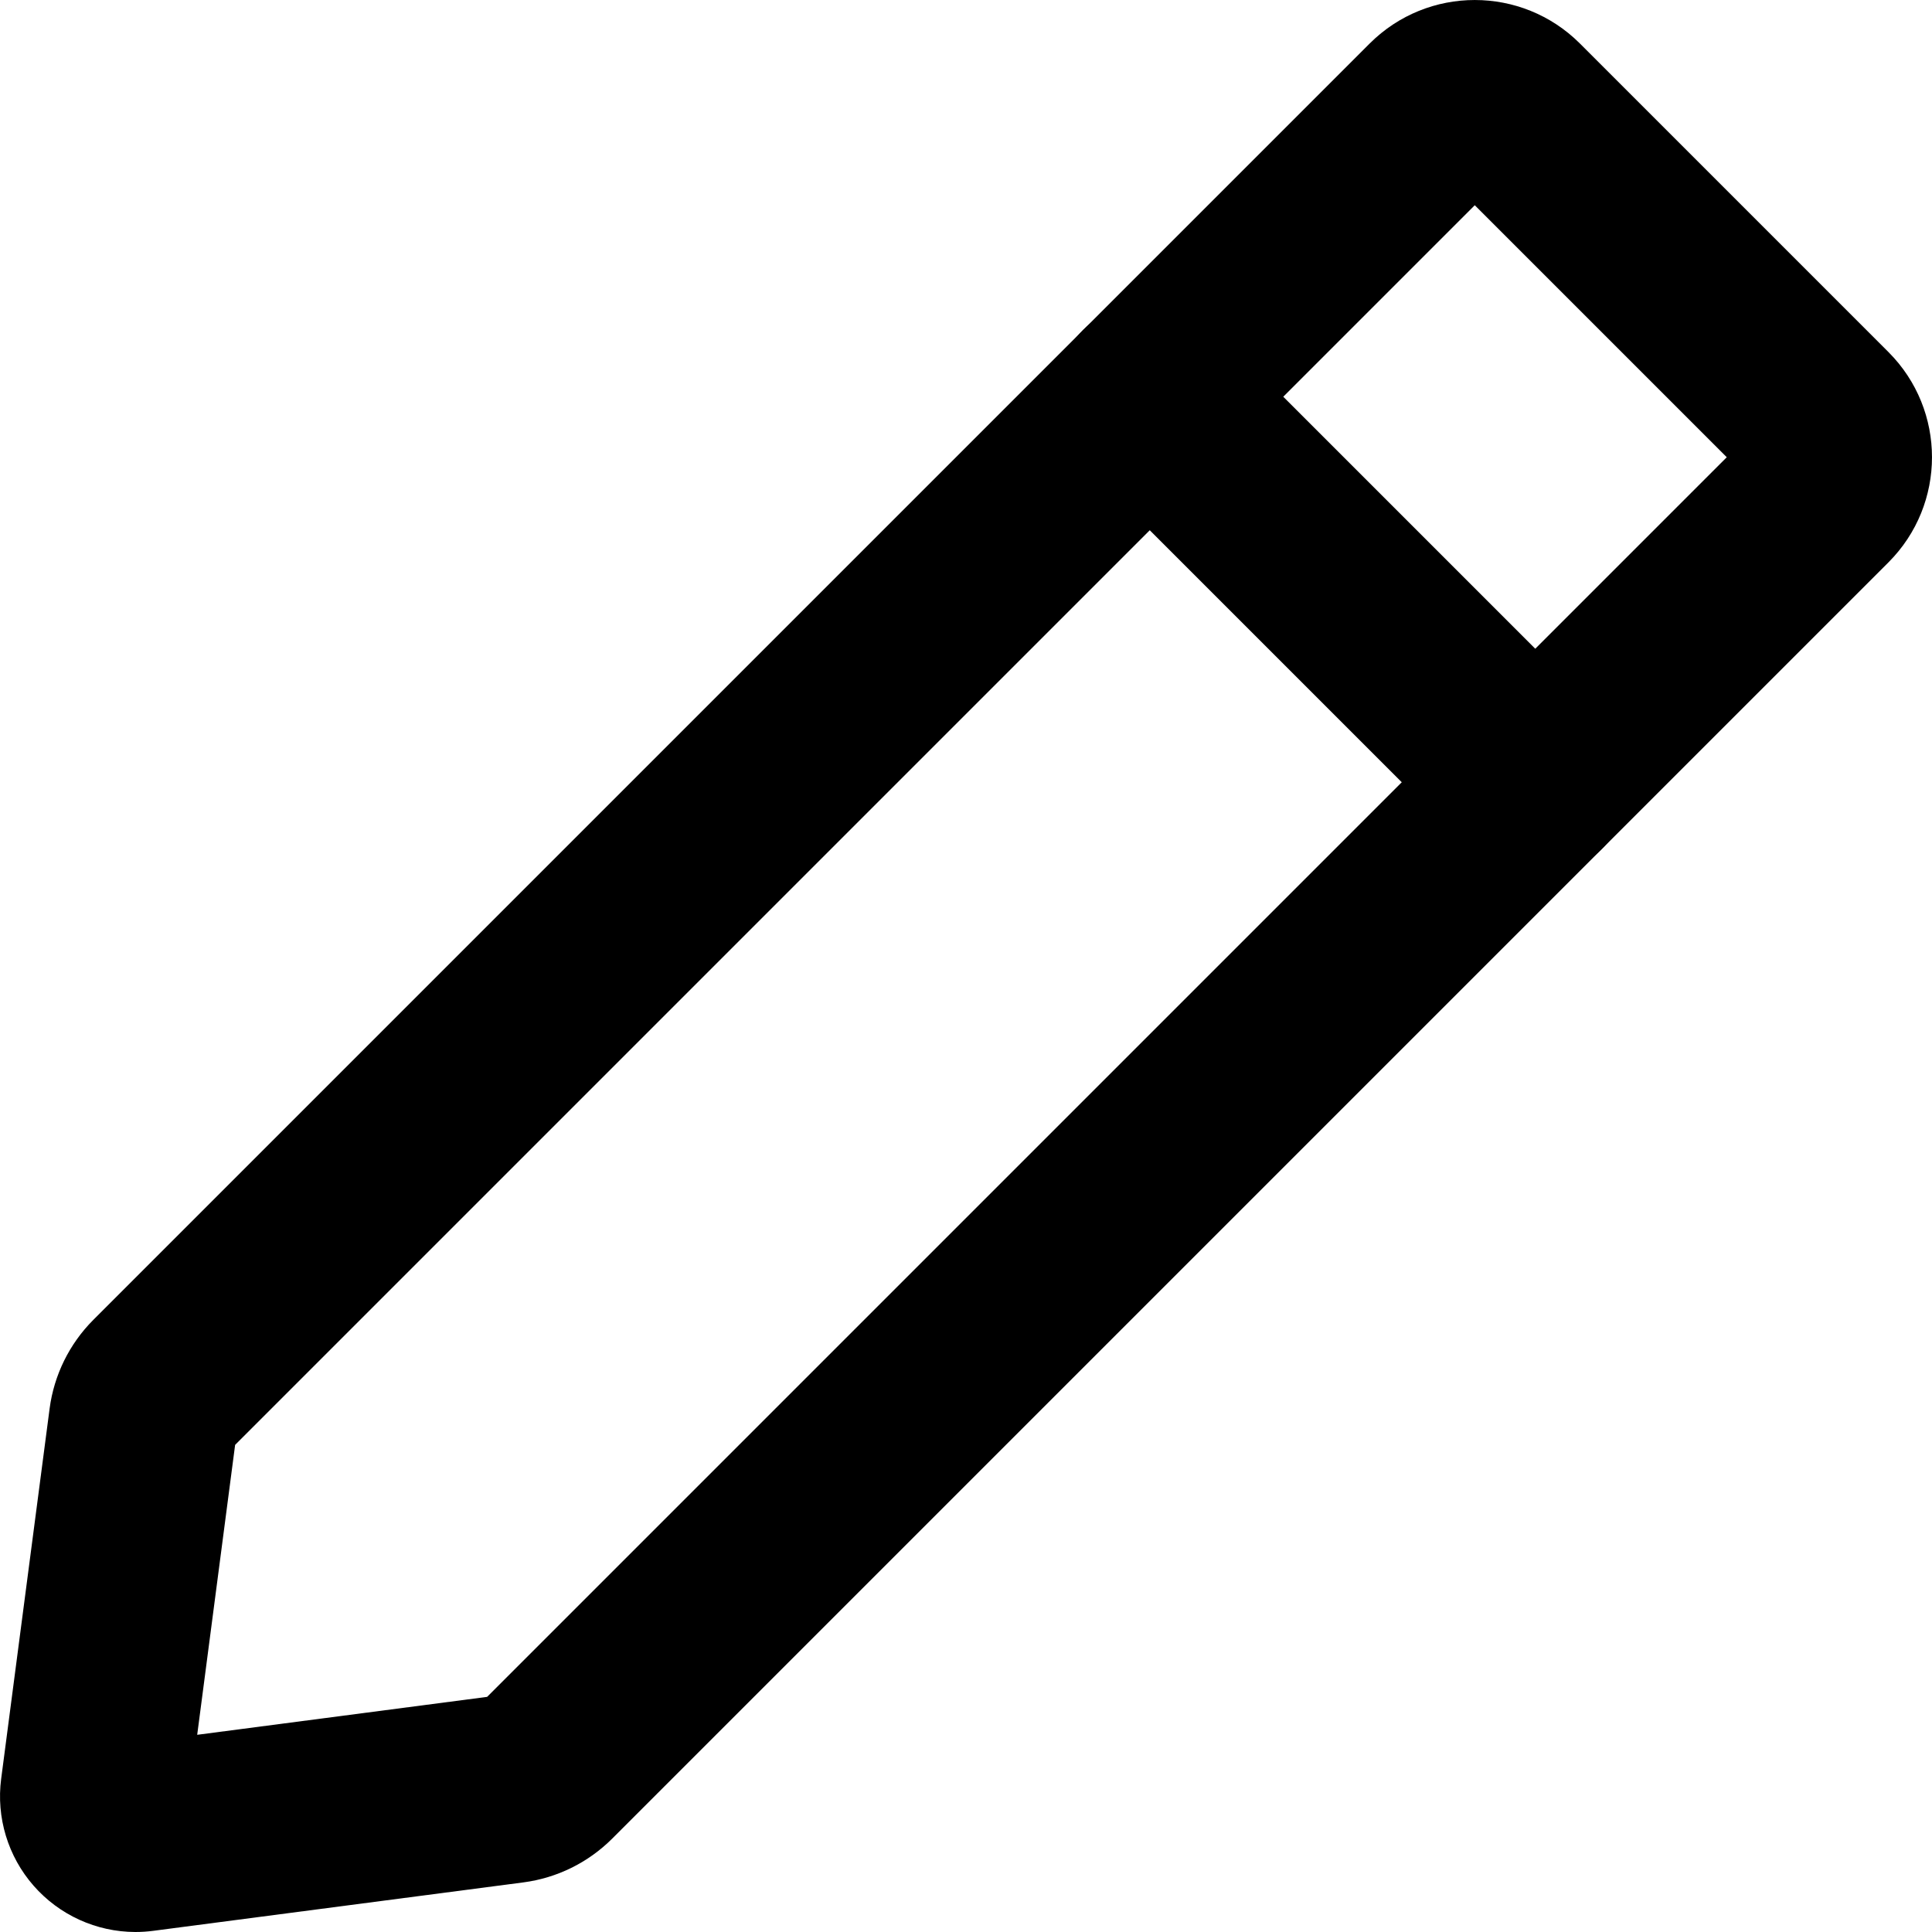
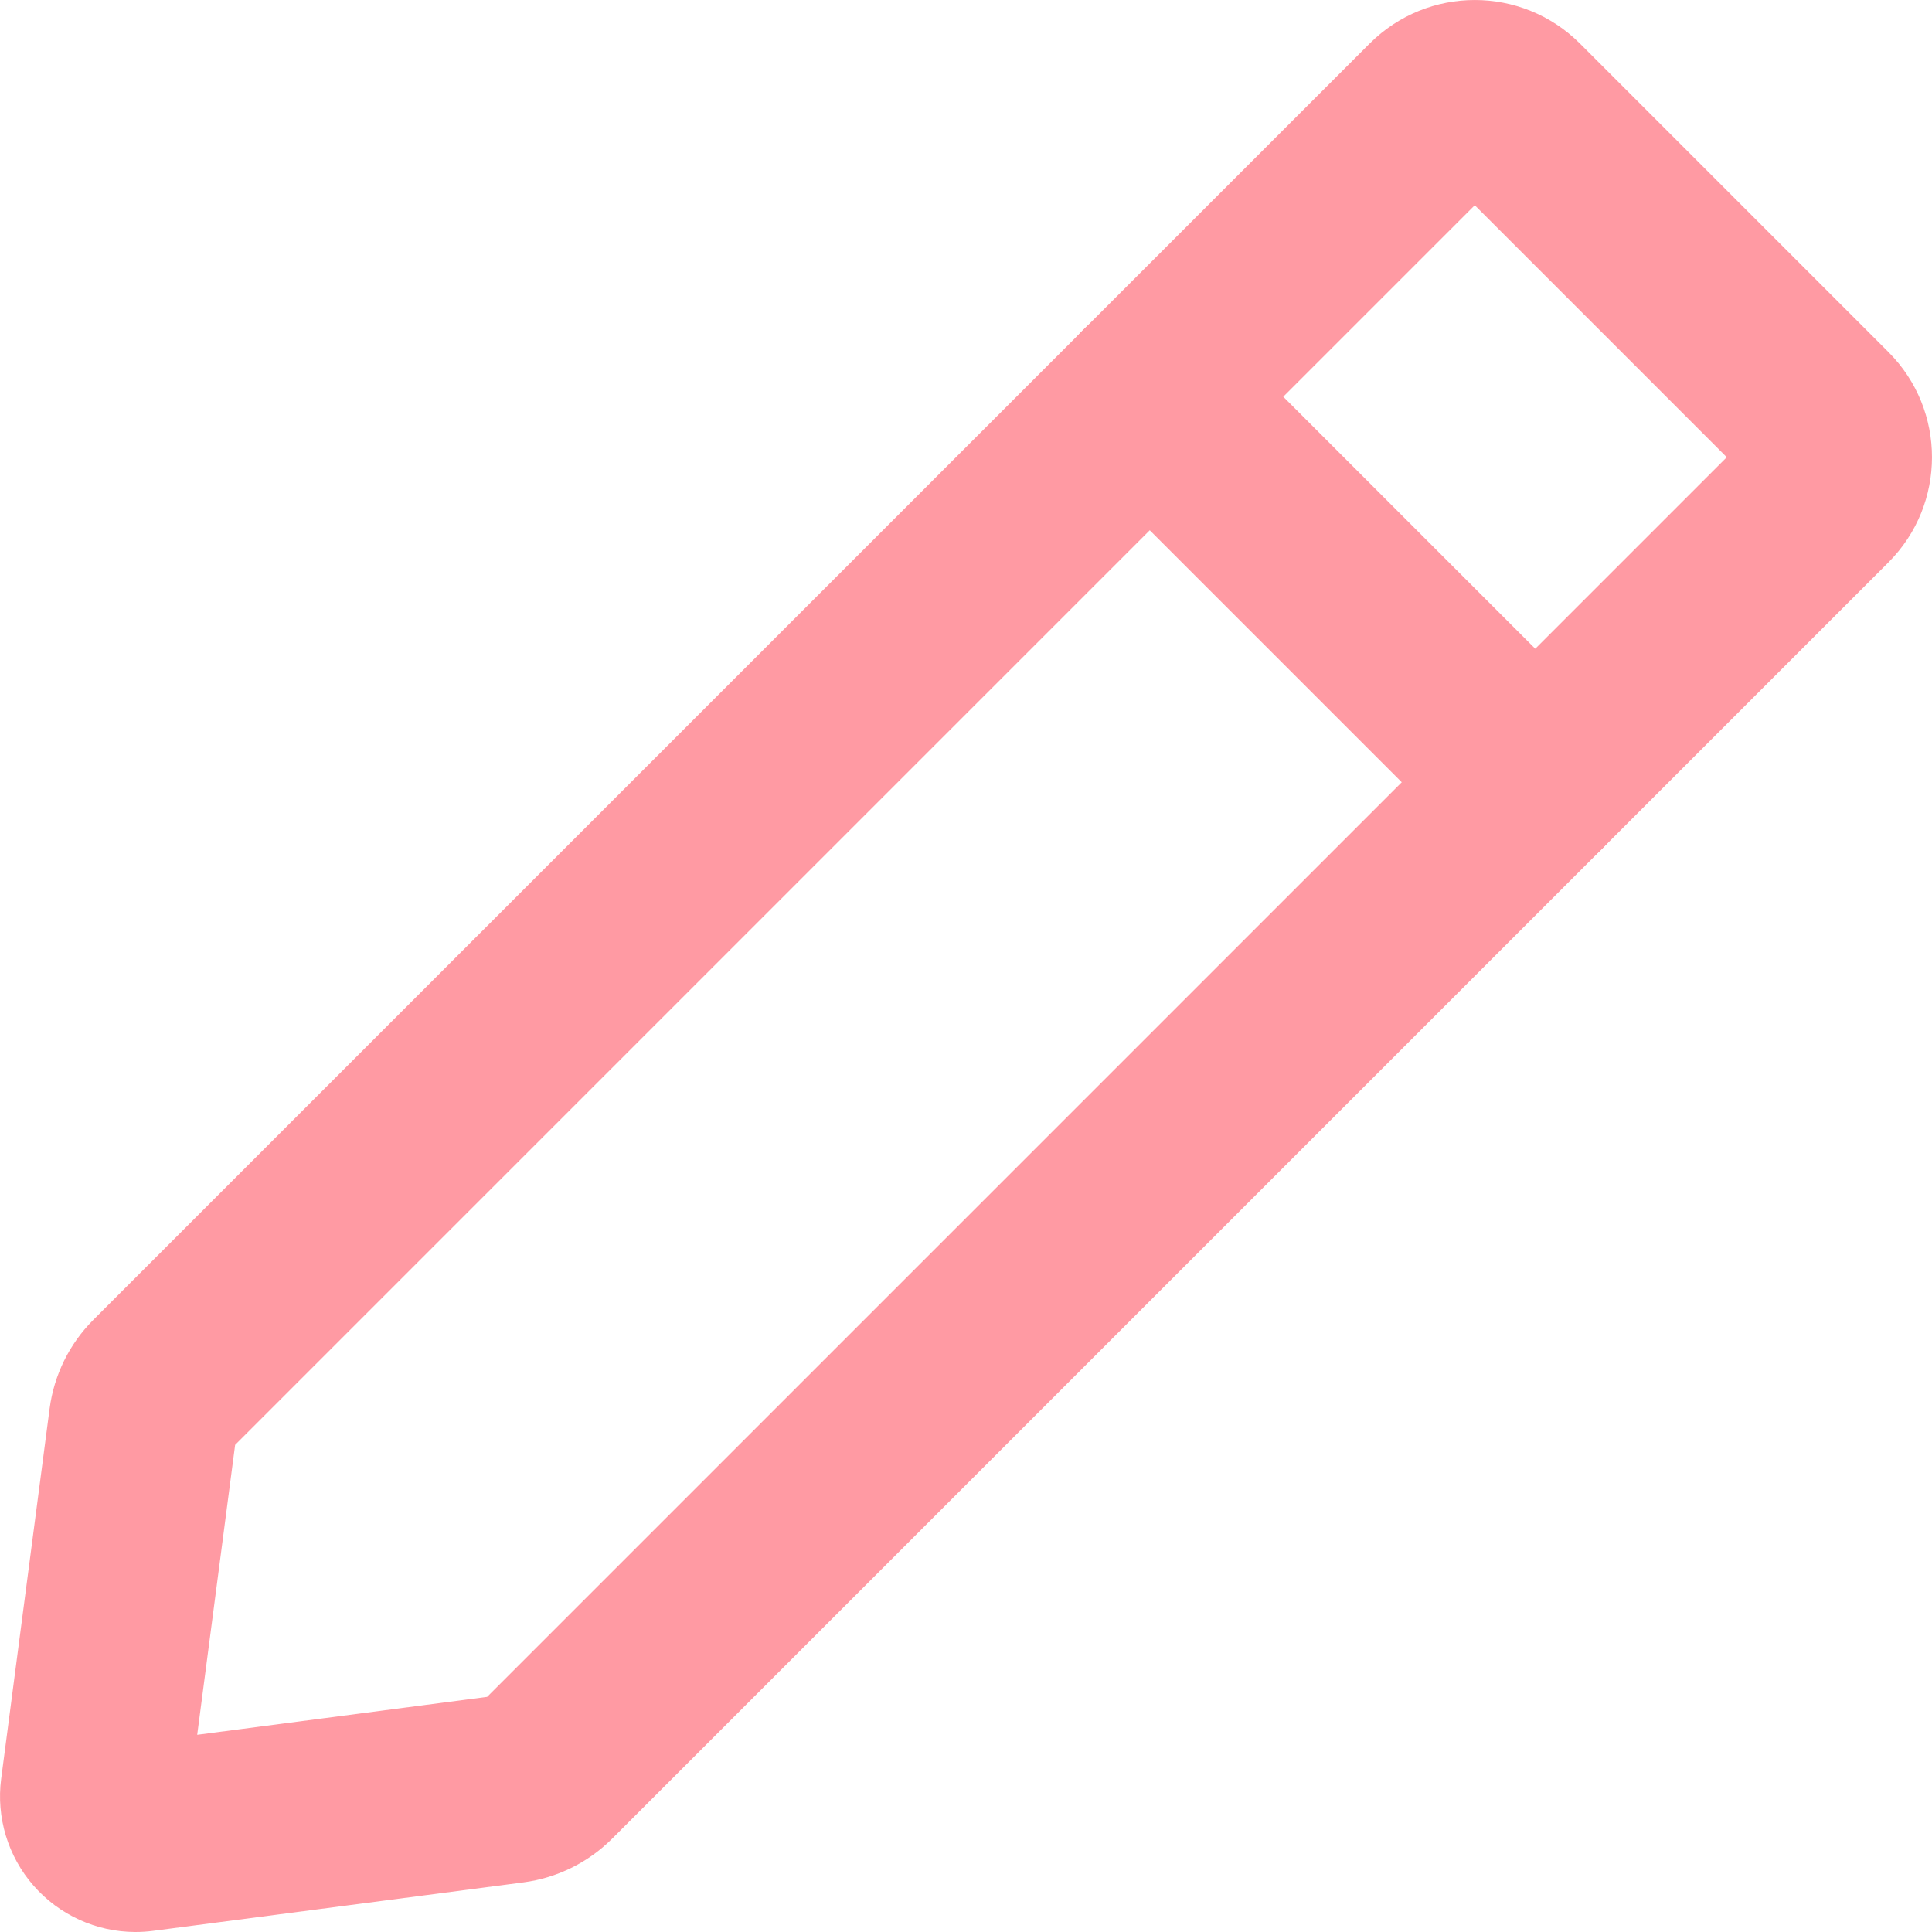
- <svg xmlns="http://www.w3.org/2000/svg" version="1.1" width="512" height="512" x="0" y="0" viewBox="0 0 512 512" style="enable-background:new 0 0 512 512" xml:space="preserve" class="">
+ <svg xmlns="http://www.w3.org/2000/svg" version="1.1" xmlnsxlink="http://www.w3.org/1999/xlink" xmlnssvgjs="http://svgjs.com/svgjs" width="" height="" x="0" y="0" viewBox="0 0 512 512" style="enable-background:new 0 0 512 512" xmlspace="preserve" class="">
  <g>
    <g id="_38_Question" data-name="38 Question">
-       <path d="m35.86 512a35.94 35.94 0 0 1 -35.55-40.61l12.84-98.12a40.81 40.81 0 0 1 11.56-23.47l338.29-338.29a39.42 39.42 0 0 1 55.67 0l81.82 81.82a39.42 39.42 0 0 1 0 55.67l-338.29 338.29a40.78 40.78 0 0 1 -23.47 11.56l-98.12 12.84a36.31 36.31 0 0 1 -4.75.31zm26.45-129.09-10.05 76.83 76.83-10.05 328.52-328.52-66.78-66.78z" fill="#000000" data-original="#000000" class="" />
-       <path d="m406.86 232.28a24.93 24.93 0 0 1 -17.68-7.28l-102.18-102.18a25 25 0 0 1 35.4-35.36l102.14 102.14a25 25 0 0 1 -17.68 42.68z" fill="#000000" data-original="#000000" class="" />
+       <path d="m35.86 512a35.94 35.94 0 0 1 -35.55-40.61l12.84-98.12a40.81 40.81 0 0 1 11.56-23.47l338.29-338.29a39.42 39.42 0 0 1 55.67 0l81.82 81.82a39.42 39.42 0 0 1 0 55.67l-338.29 338.29a40.78 40.78 0 0 1 -23.47 11.56l-98.12 12.84a36.31 36.31 0 0 1 -4.75.31zm26.45-129.09-10.05 76.83 76.83-10.05 328.52-328.52-66.78-66.78z" fill="#ff9aa3" data-original="#000000" class="" />
+       <path d="m406.86 232.28a24.93 24.93 0 0 1 -17.68-7.28l-102.18-102.18a25 25 0 0 1 35.4-35.36l102.14 102.14a25 25 0 0 1 -17.68 42.68z" fill="#ff9aa3" data-original="#000000" class="" />
    </g>
  </g>
</svg>
